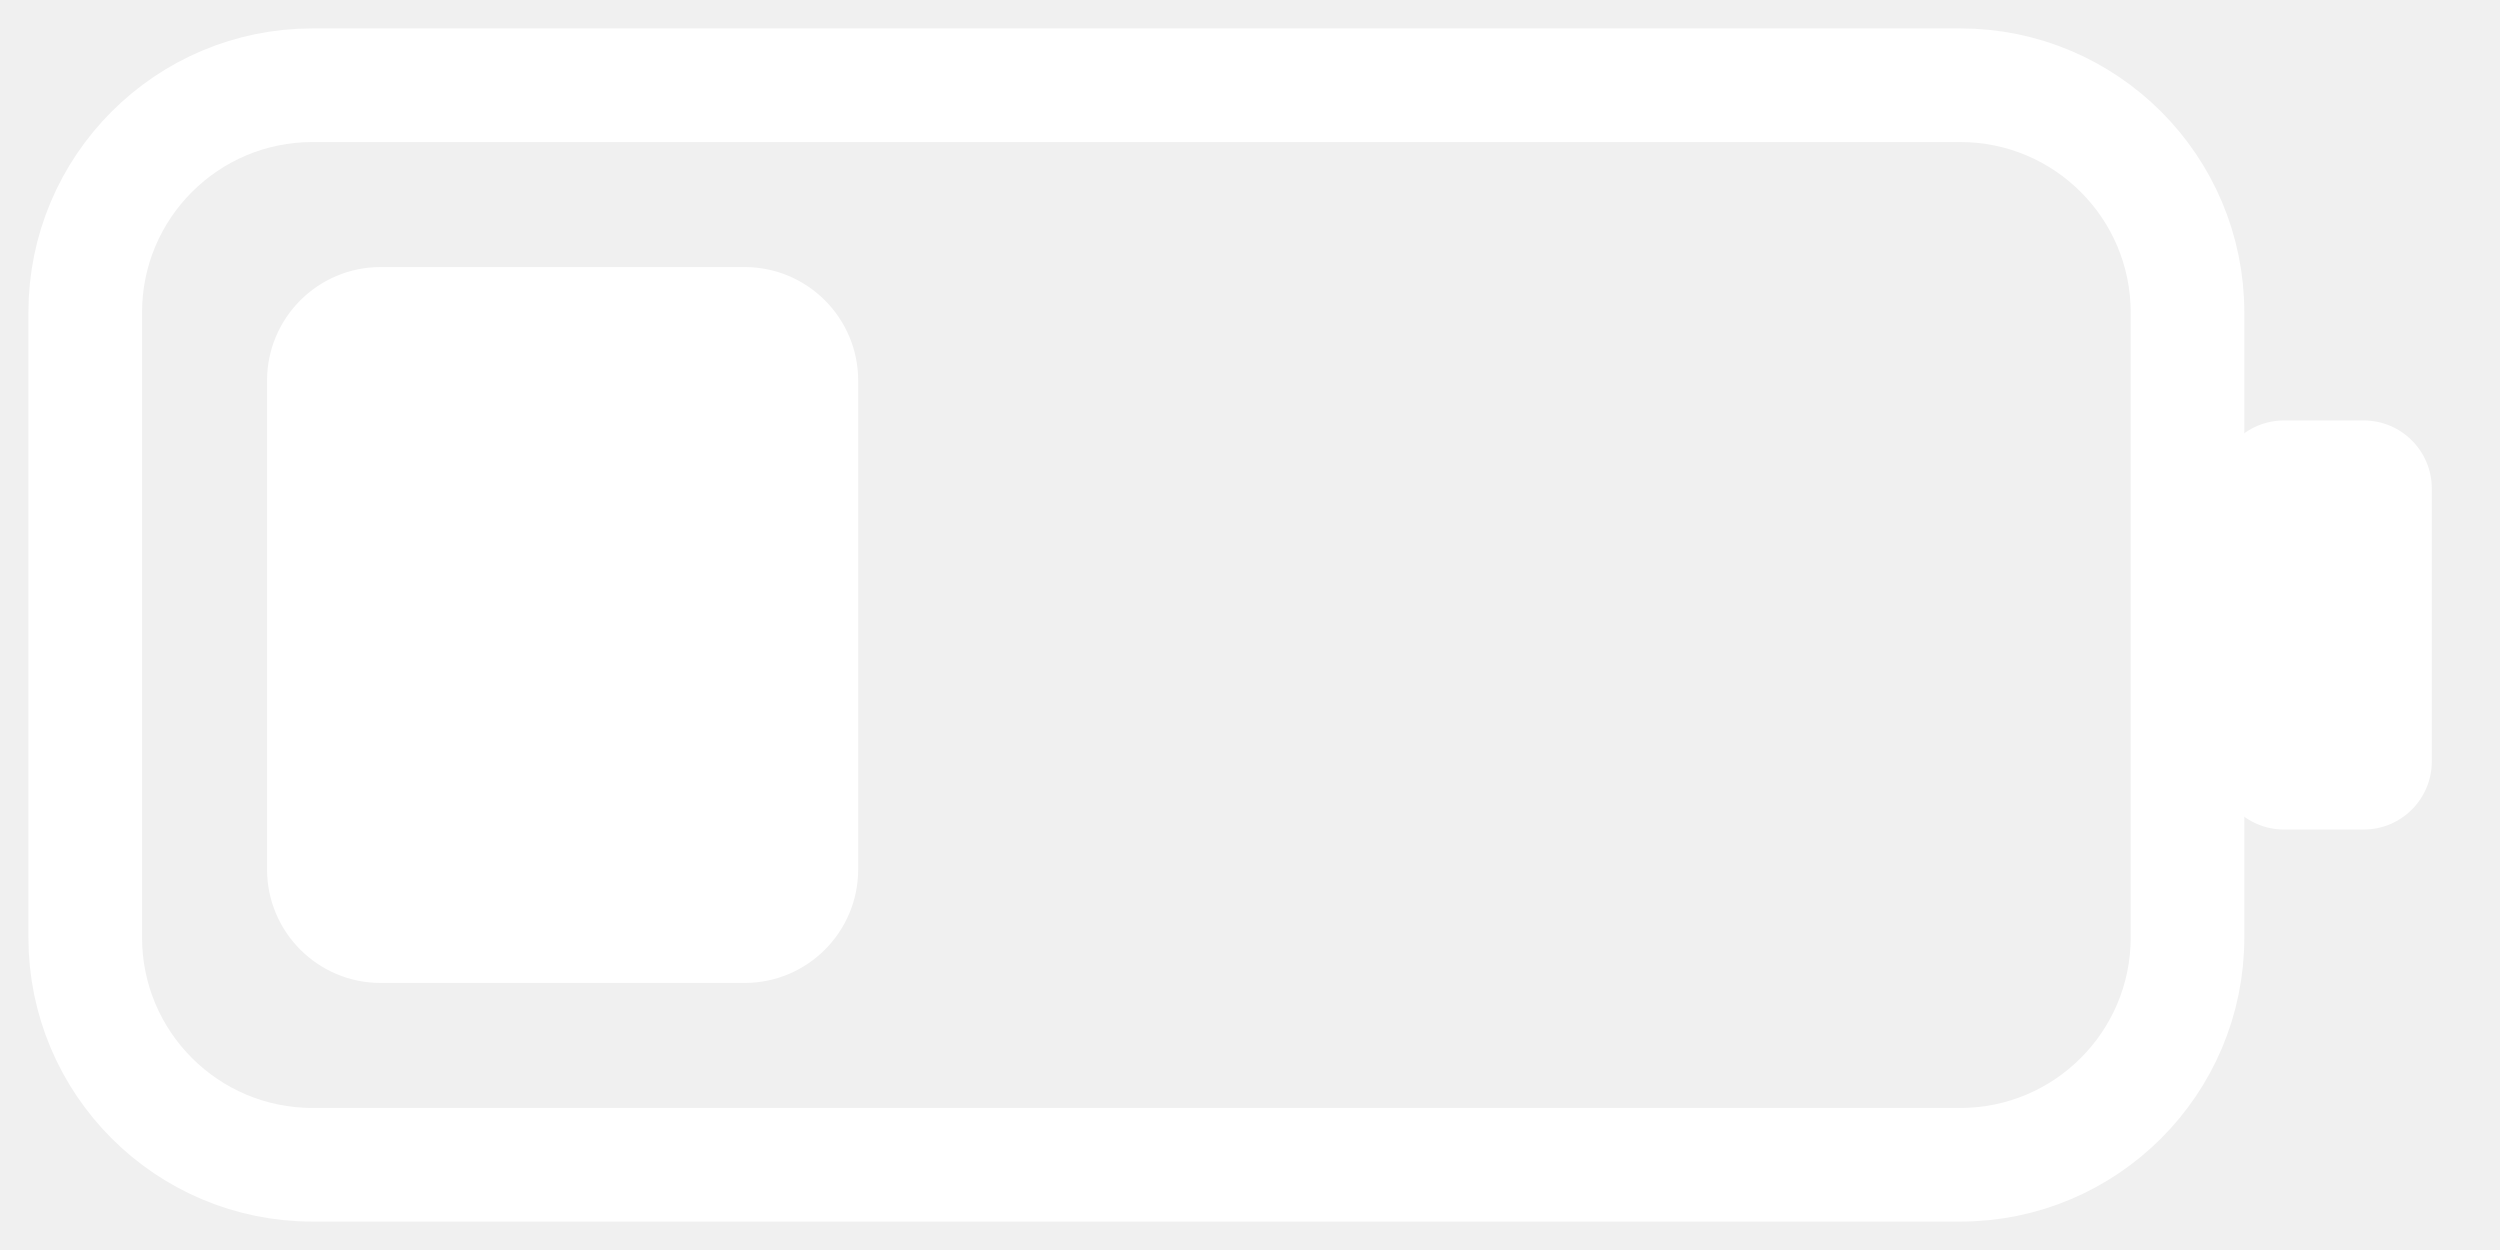
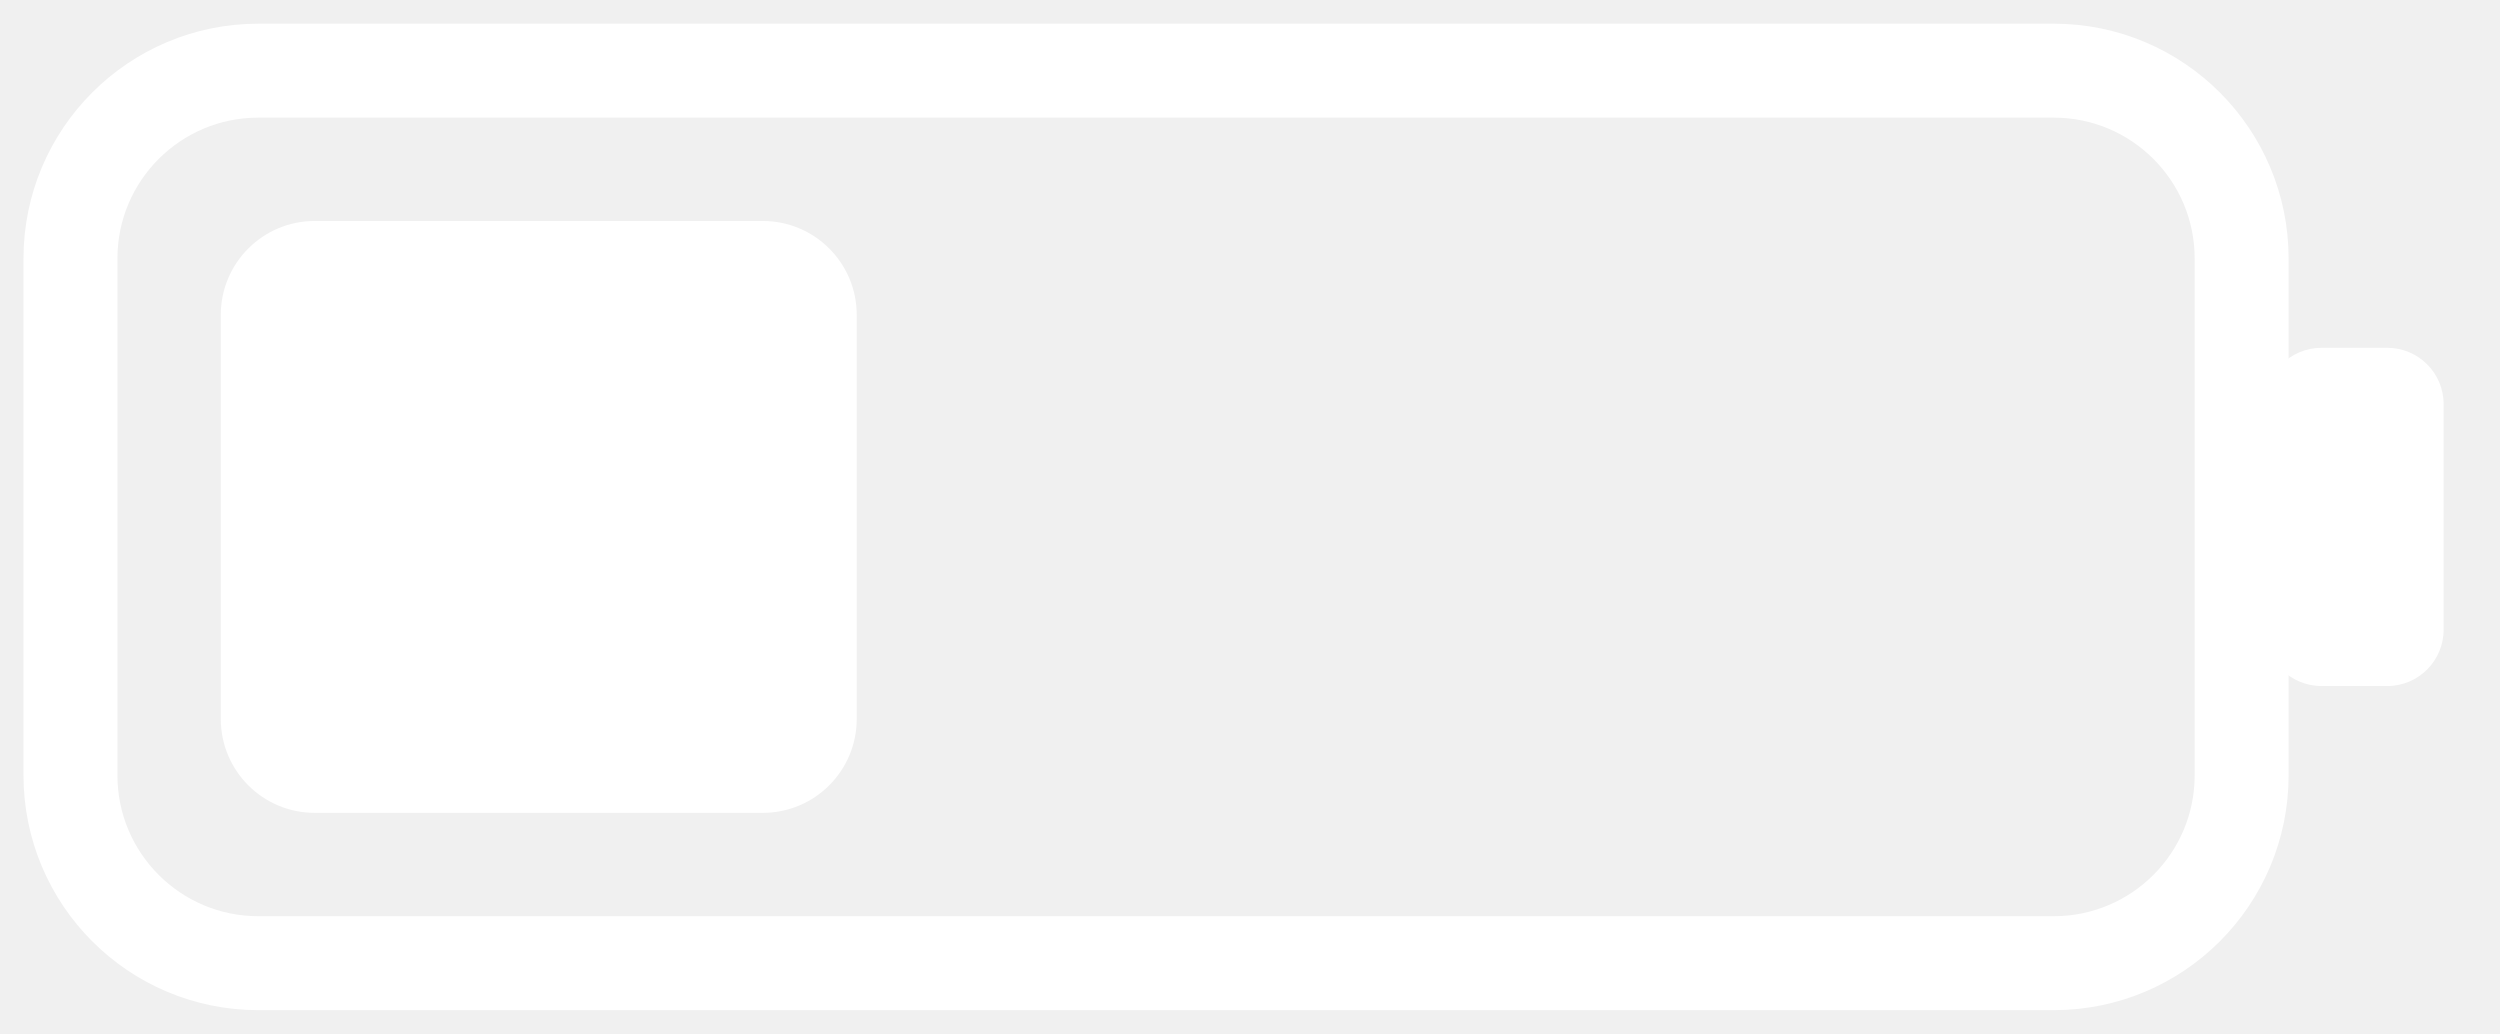
- <svg xmlns="http://www.w3.org/2000/svg" width="440" height="220" viewBox="0 0 22 11">
-   <rect x="0.75" y="0.75" width="18.5" height="9.5" rx="2" fill="none" stroke="#ffffff" stroke-width="1" />
-   <rect x="19.5" y="3.7" width="1.9" height="3.6" rx="0.6" fill="#ffffff" />
-   <rect x="2.35" y="2.35" width="5.202" height="6.300" rx="1" fill="#ffffff" />
+ <svg xmlns="http://www.w3.org/2000/svg" width="532" height="220" viewBox="0 0 26.610 11.000">
+   <rect x="0.75" y="0.75" width="23.110" height="9.5" rx="2" fill="none" stroke="#ffffff" stroke-width="1" />
+   <rect x="24.110" y="3.700" width="1.9" height="3.6" rx="0.6" fill="#ffffff" />
+   <rect x="2.35" y="2.35" width="6.769" height="6.300" rx="1" fill="#ffffff" />
</svg>
